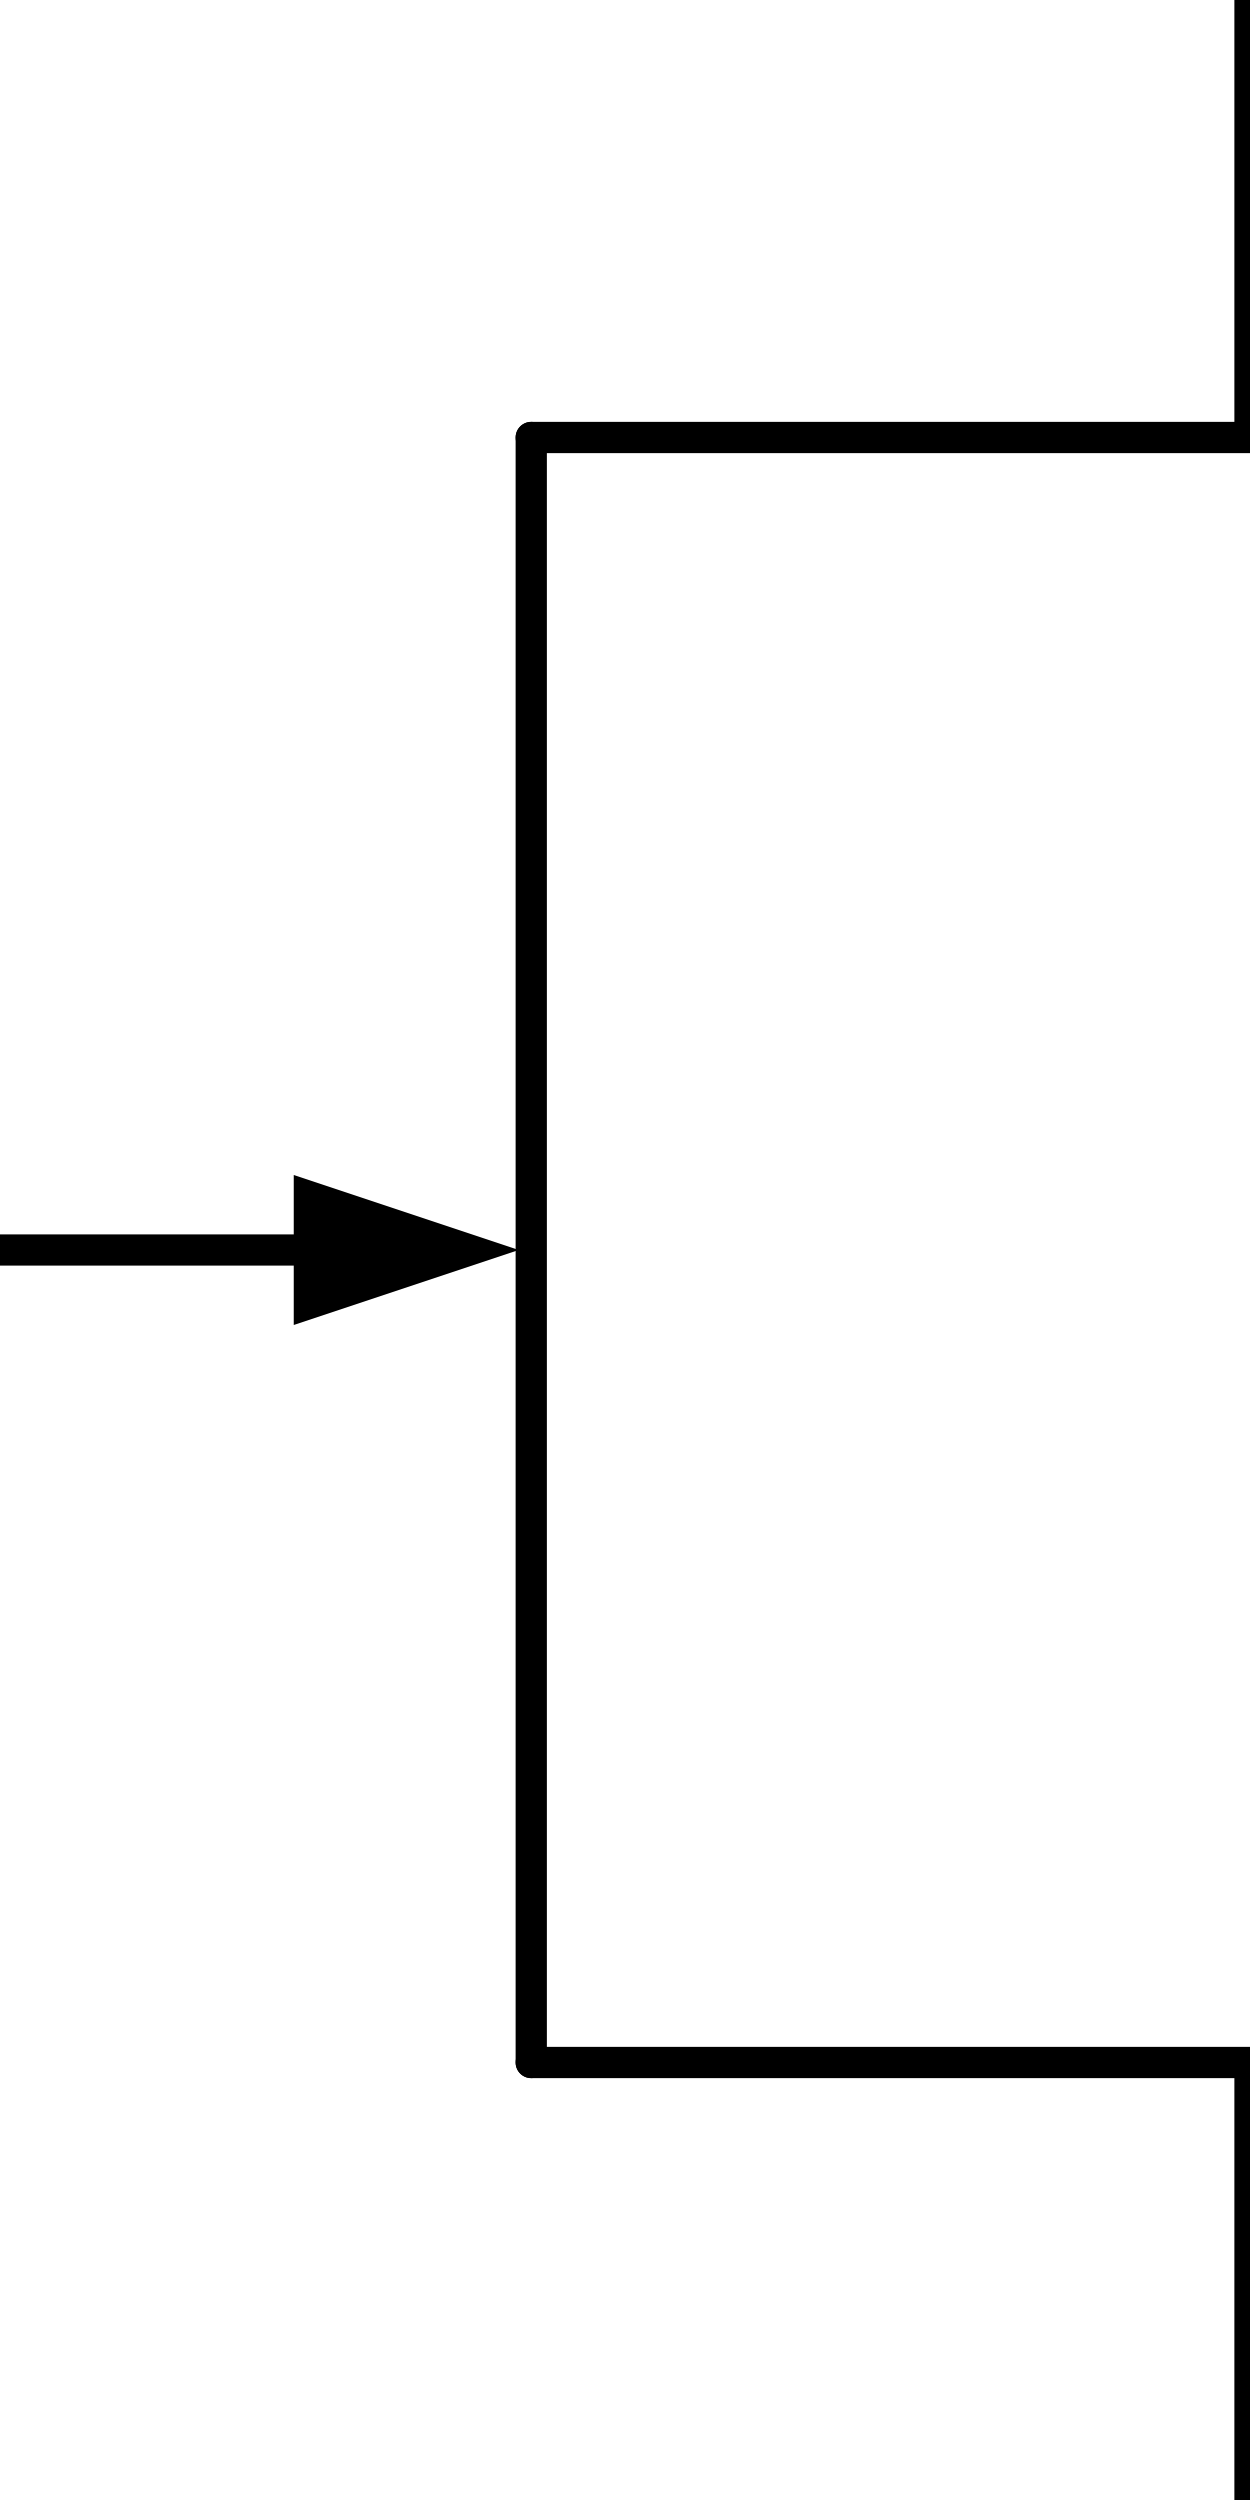
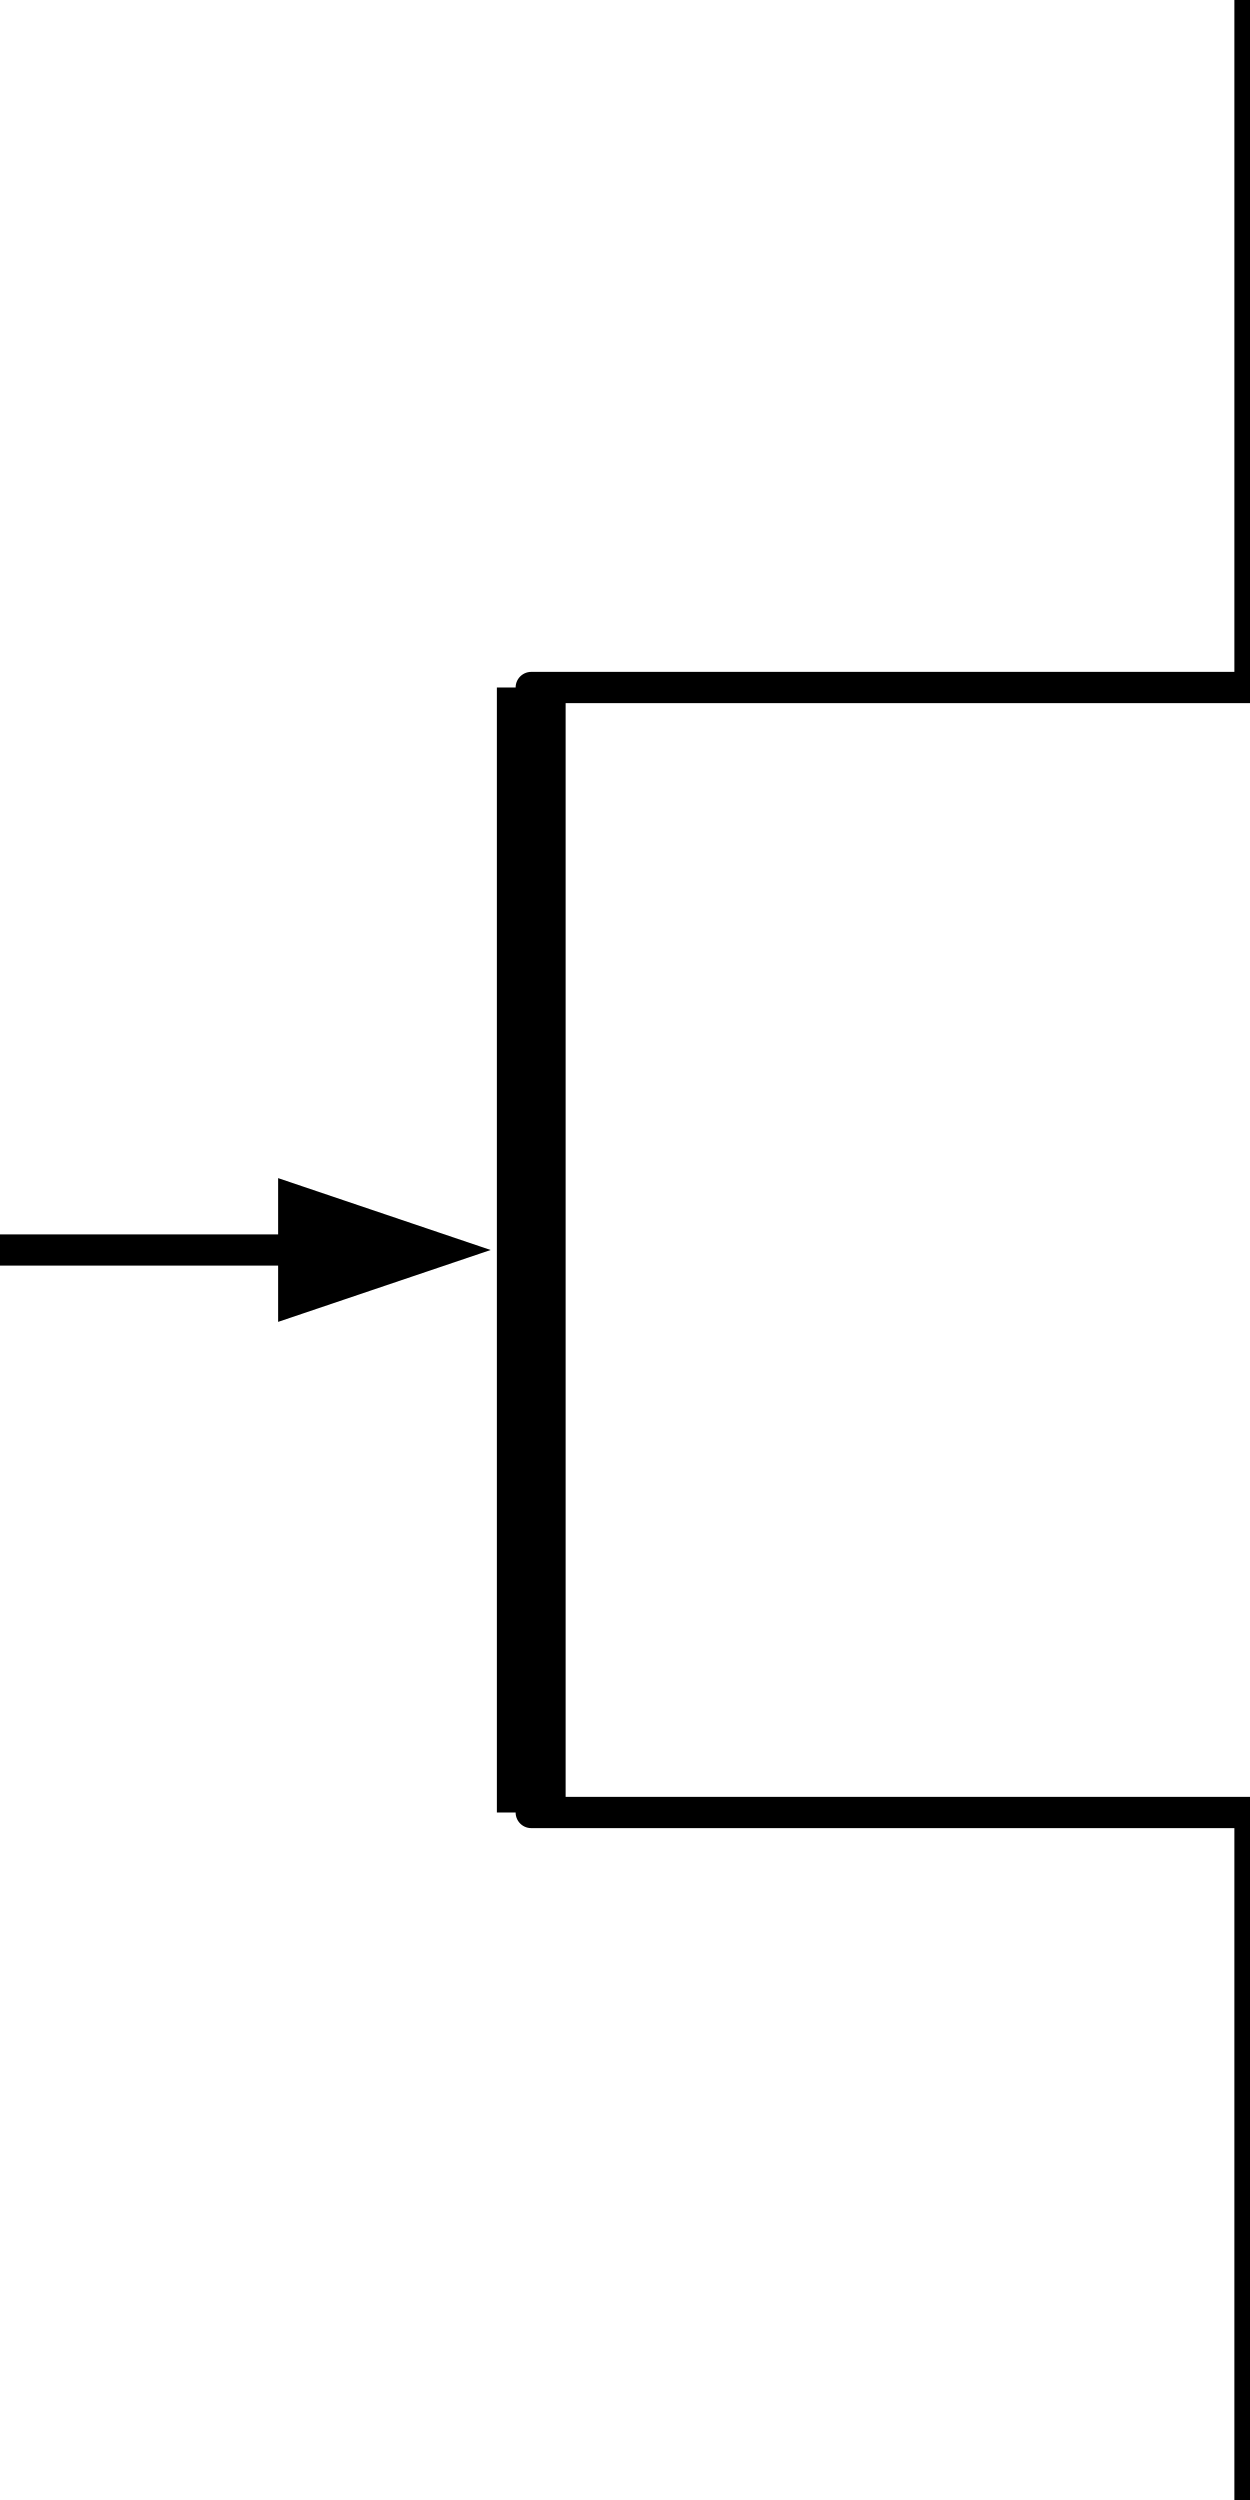
<svg xmlns="http://www.w3.org/2000/svg" viewBox="0 0 40 80">
-   <path d="M 0,40 H 9.6" fill="none" stroke="#000000" stroke-width="1" stroke-linecap="round" />
-   <path d="M 16.6,40 L 9.4,37.6 L 9.4,42.4 Z" fill="#000000" stroke="none" />
-   <path d="M 17,14 V 66" fill="none" stroke="#000000" stroke-width="1" stroke-linecap="round" />
-   <path d="M 40,0 V 14 H 17" fill="none" stroke="#000000" stroke-width="1" stroke-linecap="round" stroke-linejoin="round" />
-   <path d="M 40,80 V 66 H 17" fill="none" stroke="#000000" stroke-width="1" stroke-linecap="round" stroke-linejoin="round" />
+   <path d="M 0,40 H 9" fill="none" stroke="#000000" stroke-width="1" stroke-linecap="round" />
+   <path d="M 15.7,40 L 8.9,37.7 L 8.9,42.3 Z" fill="#000000" stroke="none" />
+   <path d="M 15.9,22 H 18.1 V 58 H 15.9 Z" fill="#000000" stroke="none" />
+   <path d="M 40,0 V 22 H 17" fill="none" stroke="#000000" stroke-width="1" stroke-linecap="round" stroke-linejoin="round" />
+   <path d="M 40,80 V 58 H 17" fill="none" stroke="#000000" stroke-width="1" stroke-linecap="round" stroke-linejoin="round" />
</svg>
